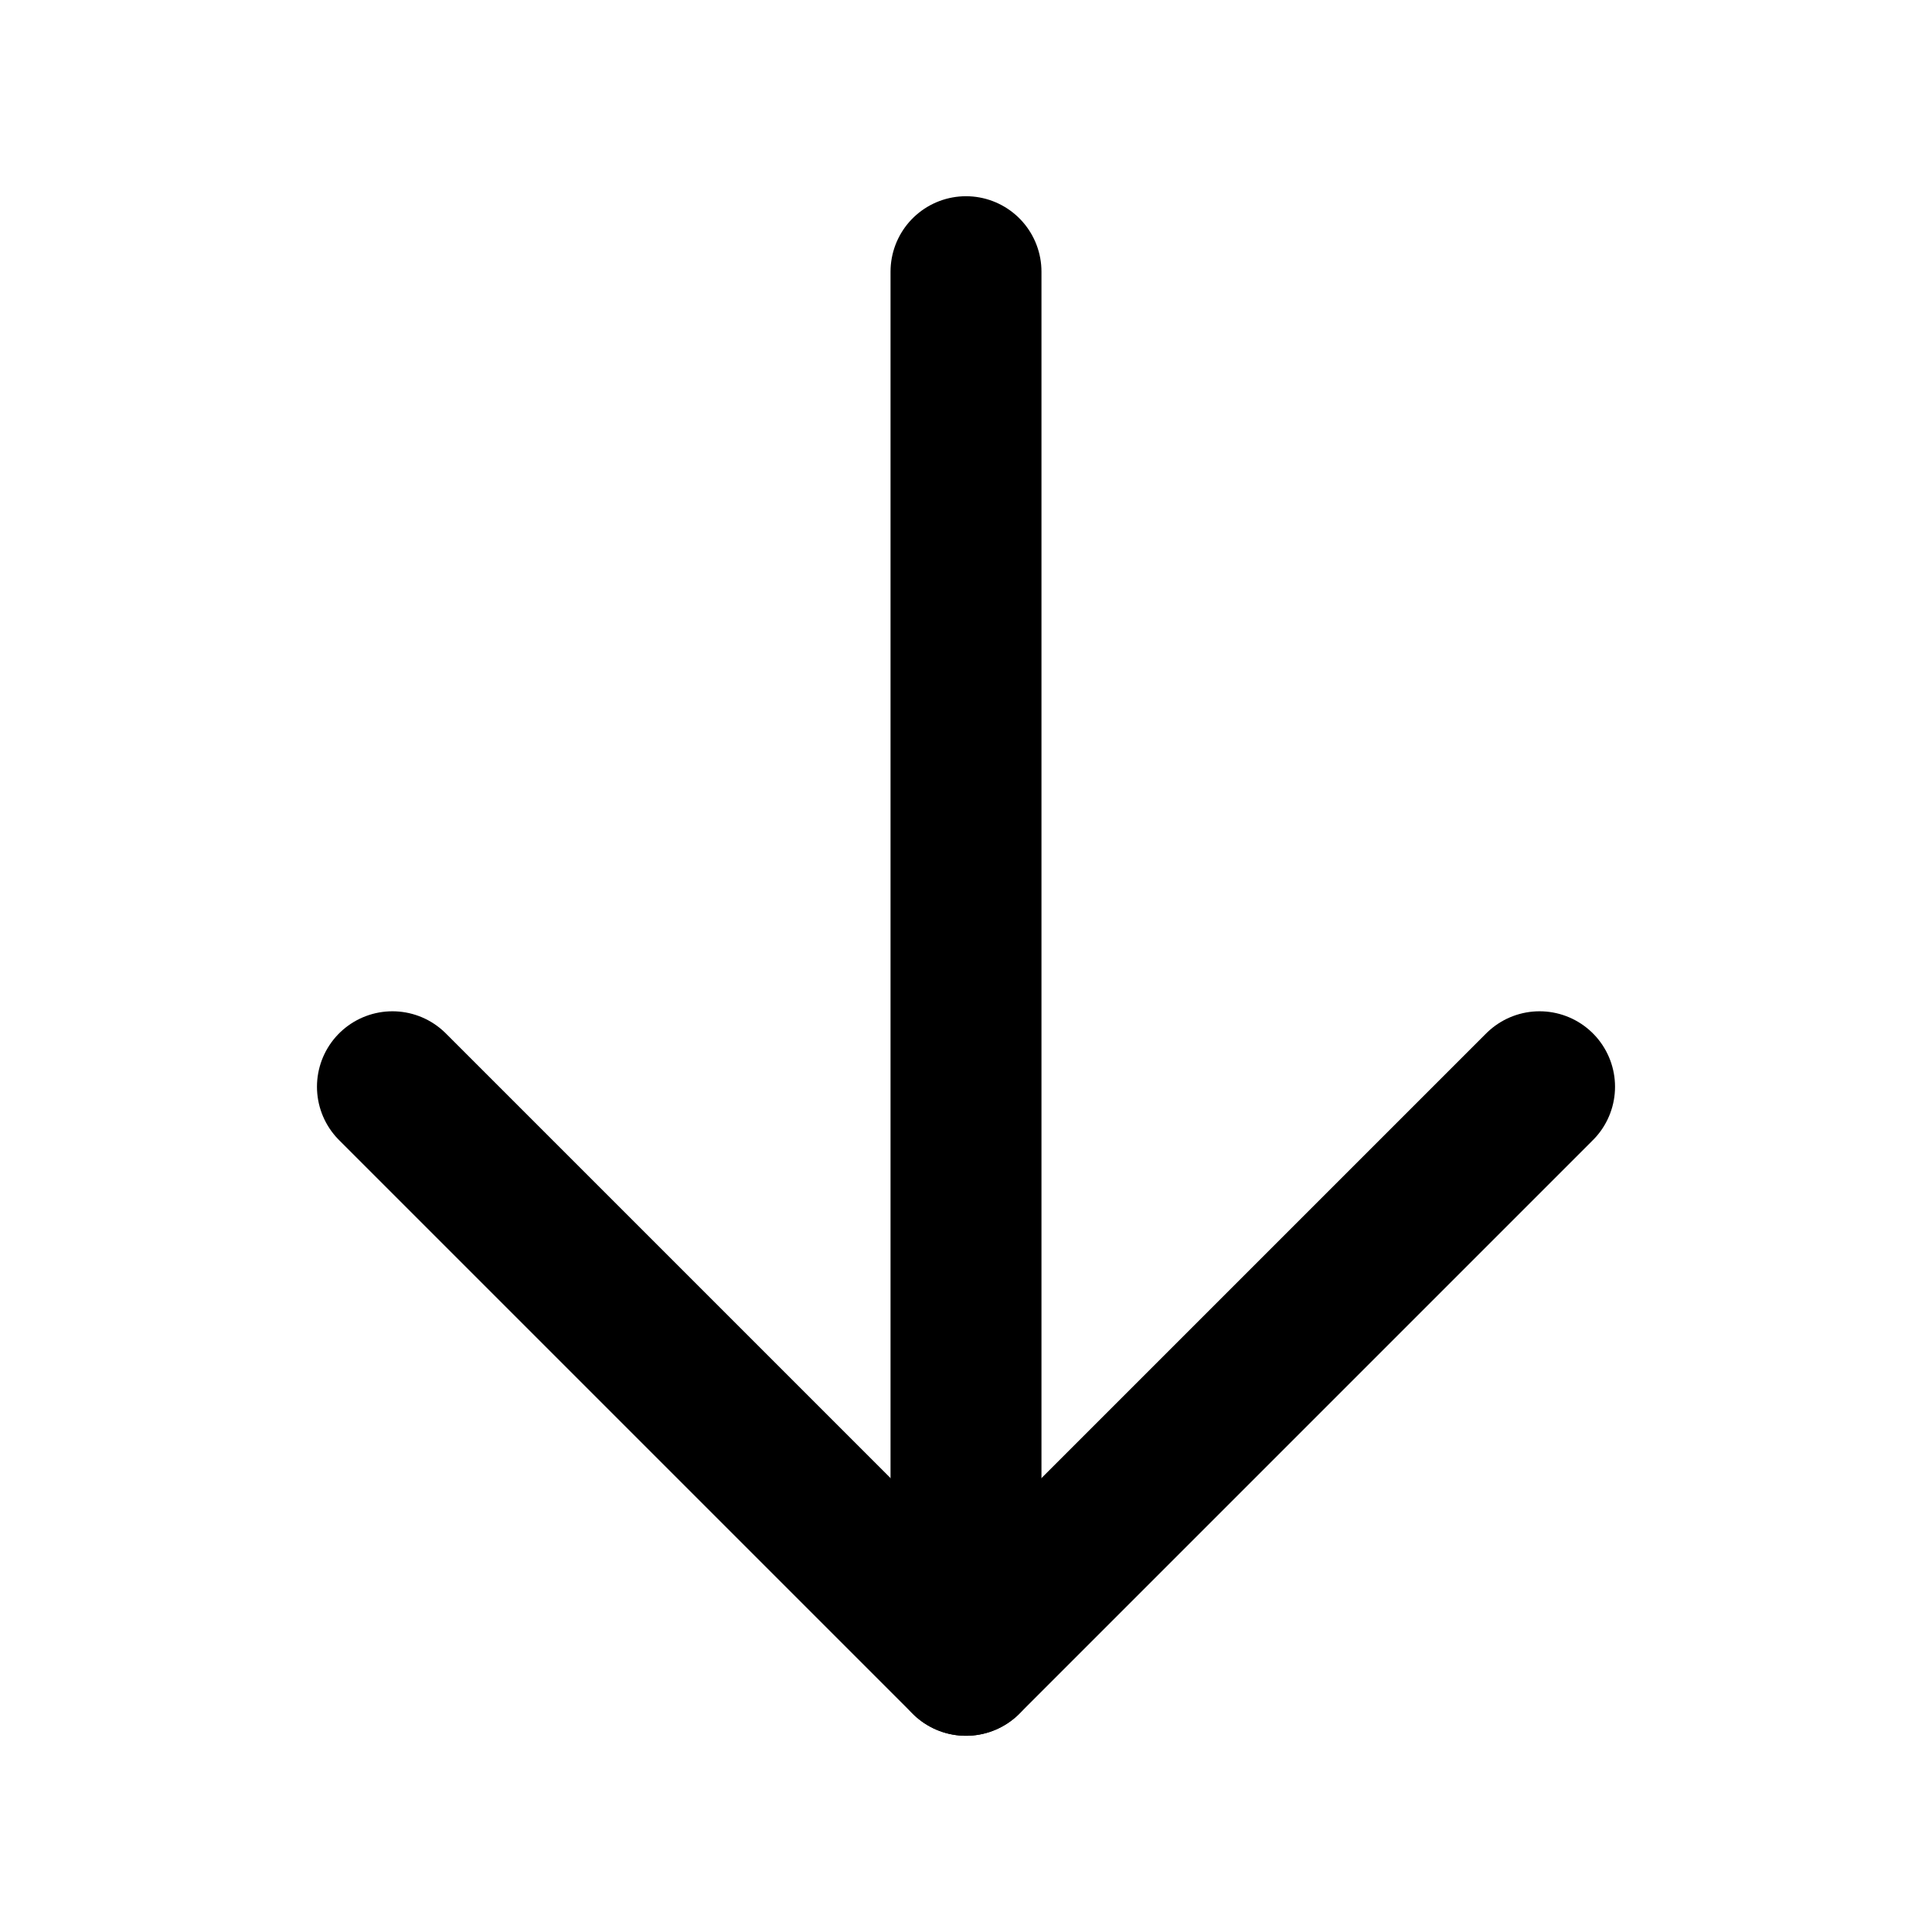
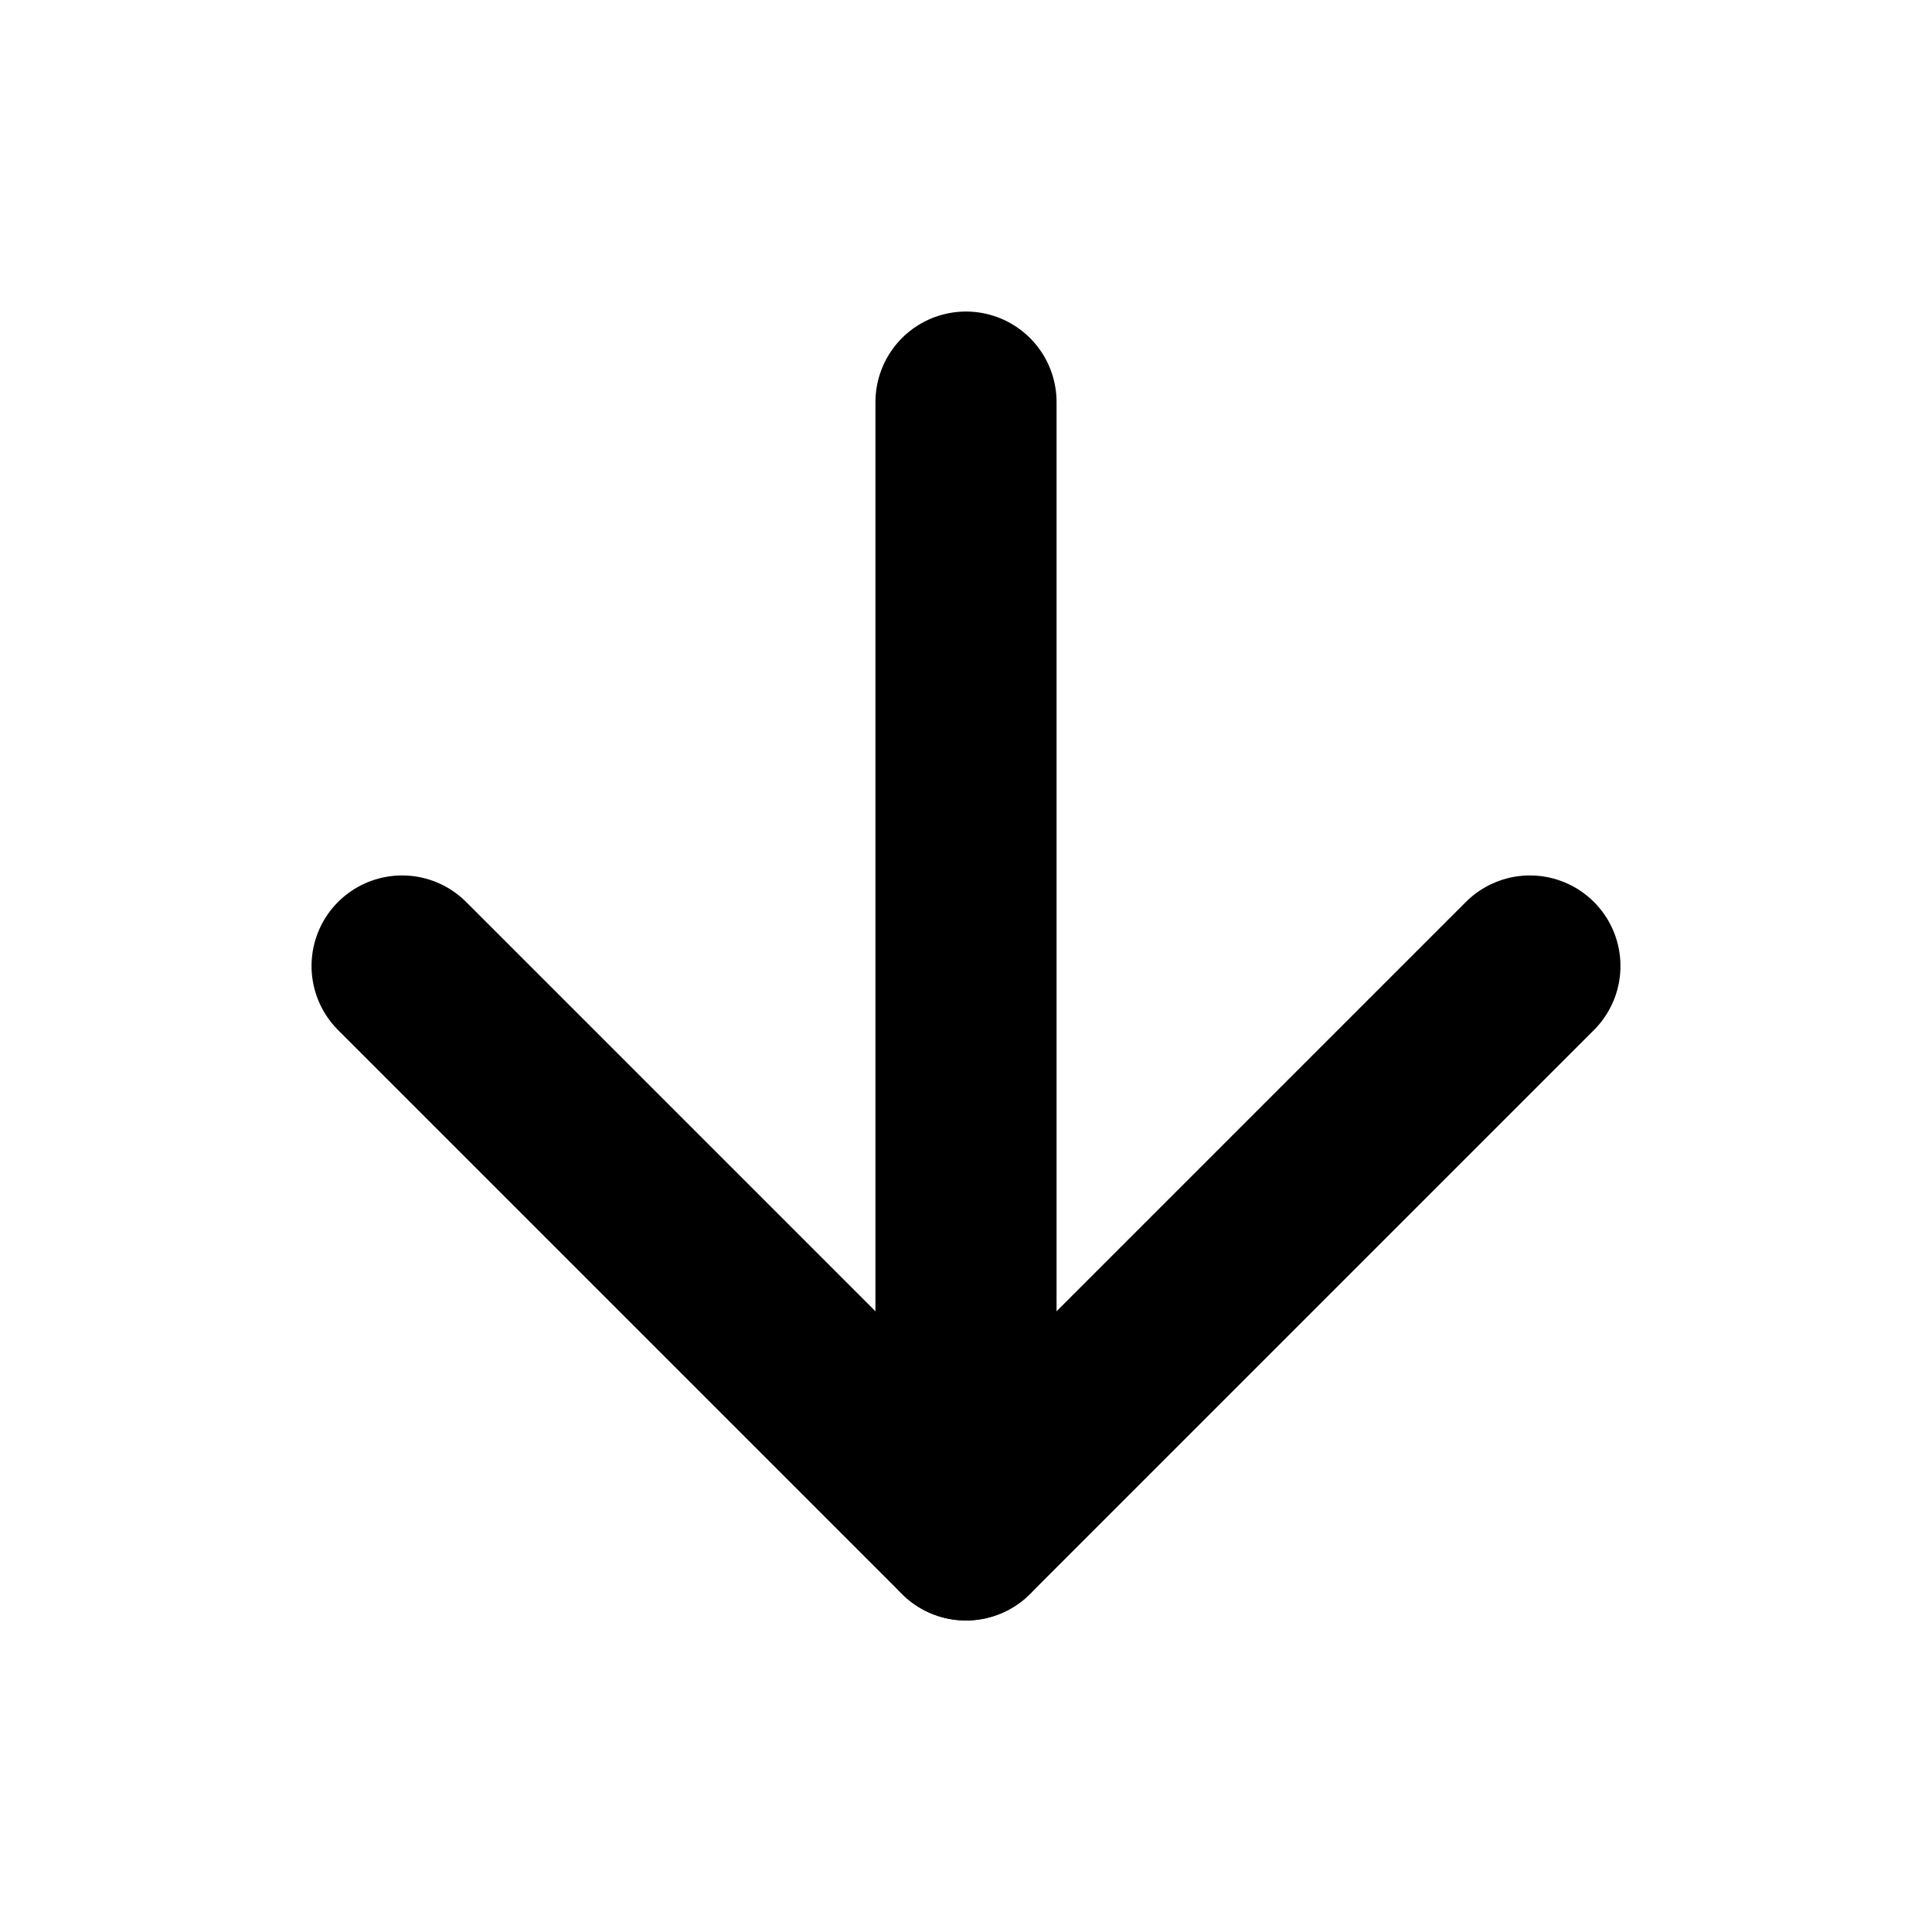
- <svg xmlns="http://www.w3.org/2000/svg" viewBox="0 0 16 16" fill="none" stroke="currentColor" stroke-width="1.25" stroke-linecap="round" stroke-linejoin="round">
-   <path d="M8 2.25v11.5" />
-   <path d="M3.25 9 8 13.75 12.75 9" />
+ <svg xmlns="http://www.w3.org/2000/svg" viewBox="0 0 16 16">
+   <path d="M 8 3.33 V 12.67" stroke="currentColor" fill="none" stroke-linecap="round" stroke-linejoin="round" stroke-width="1.5" />
+   <path d="M 12.67 8 L 8 12.67 L 3.33 8" stroke="currentColor" fill="none" stroke-linecap="round" stroke-linejoin="round" stroke-width="1.5" />
</svg>
